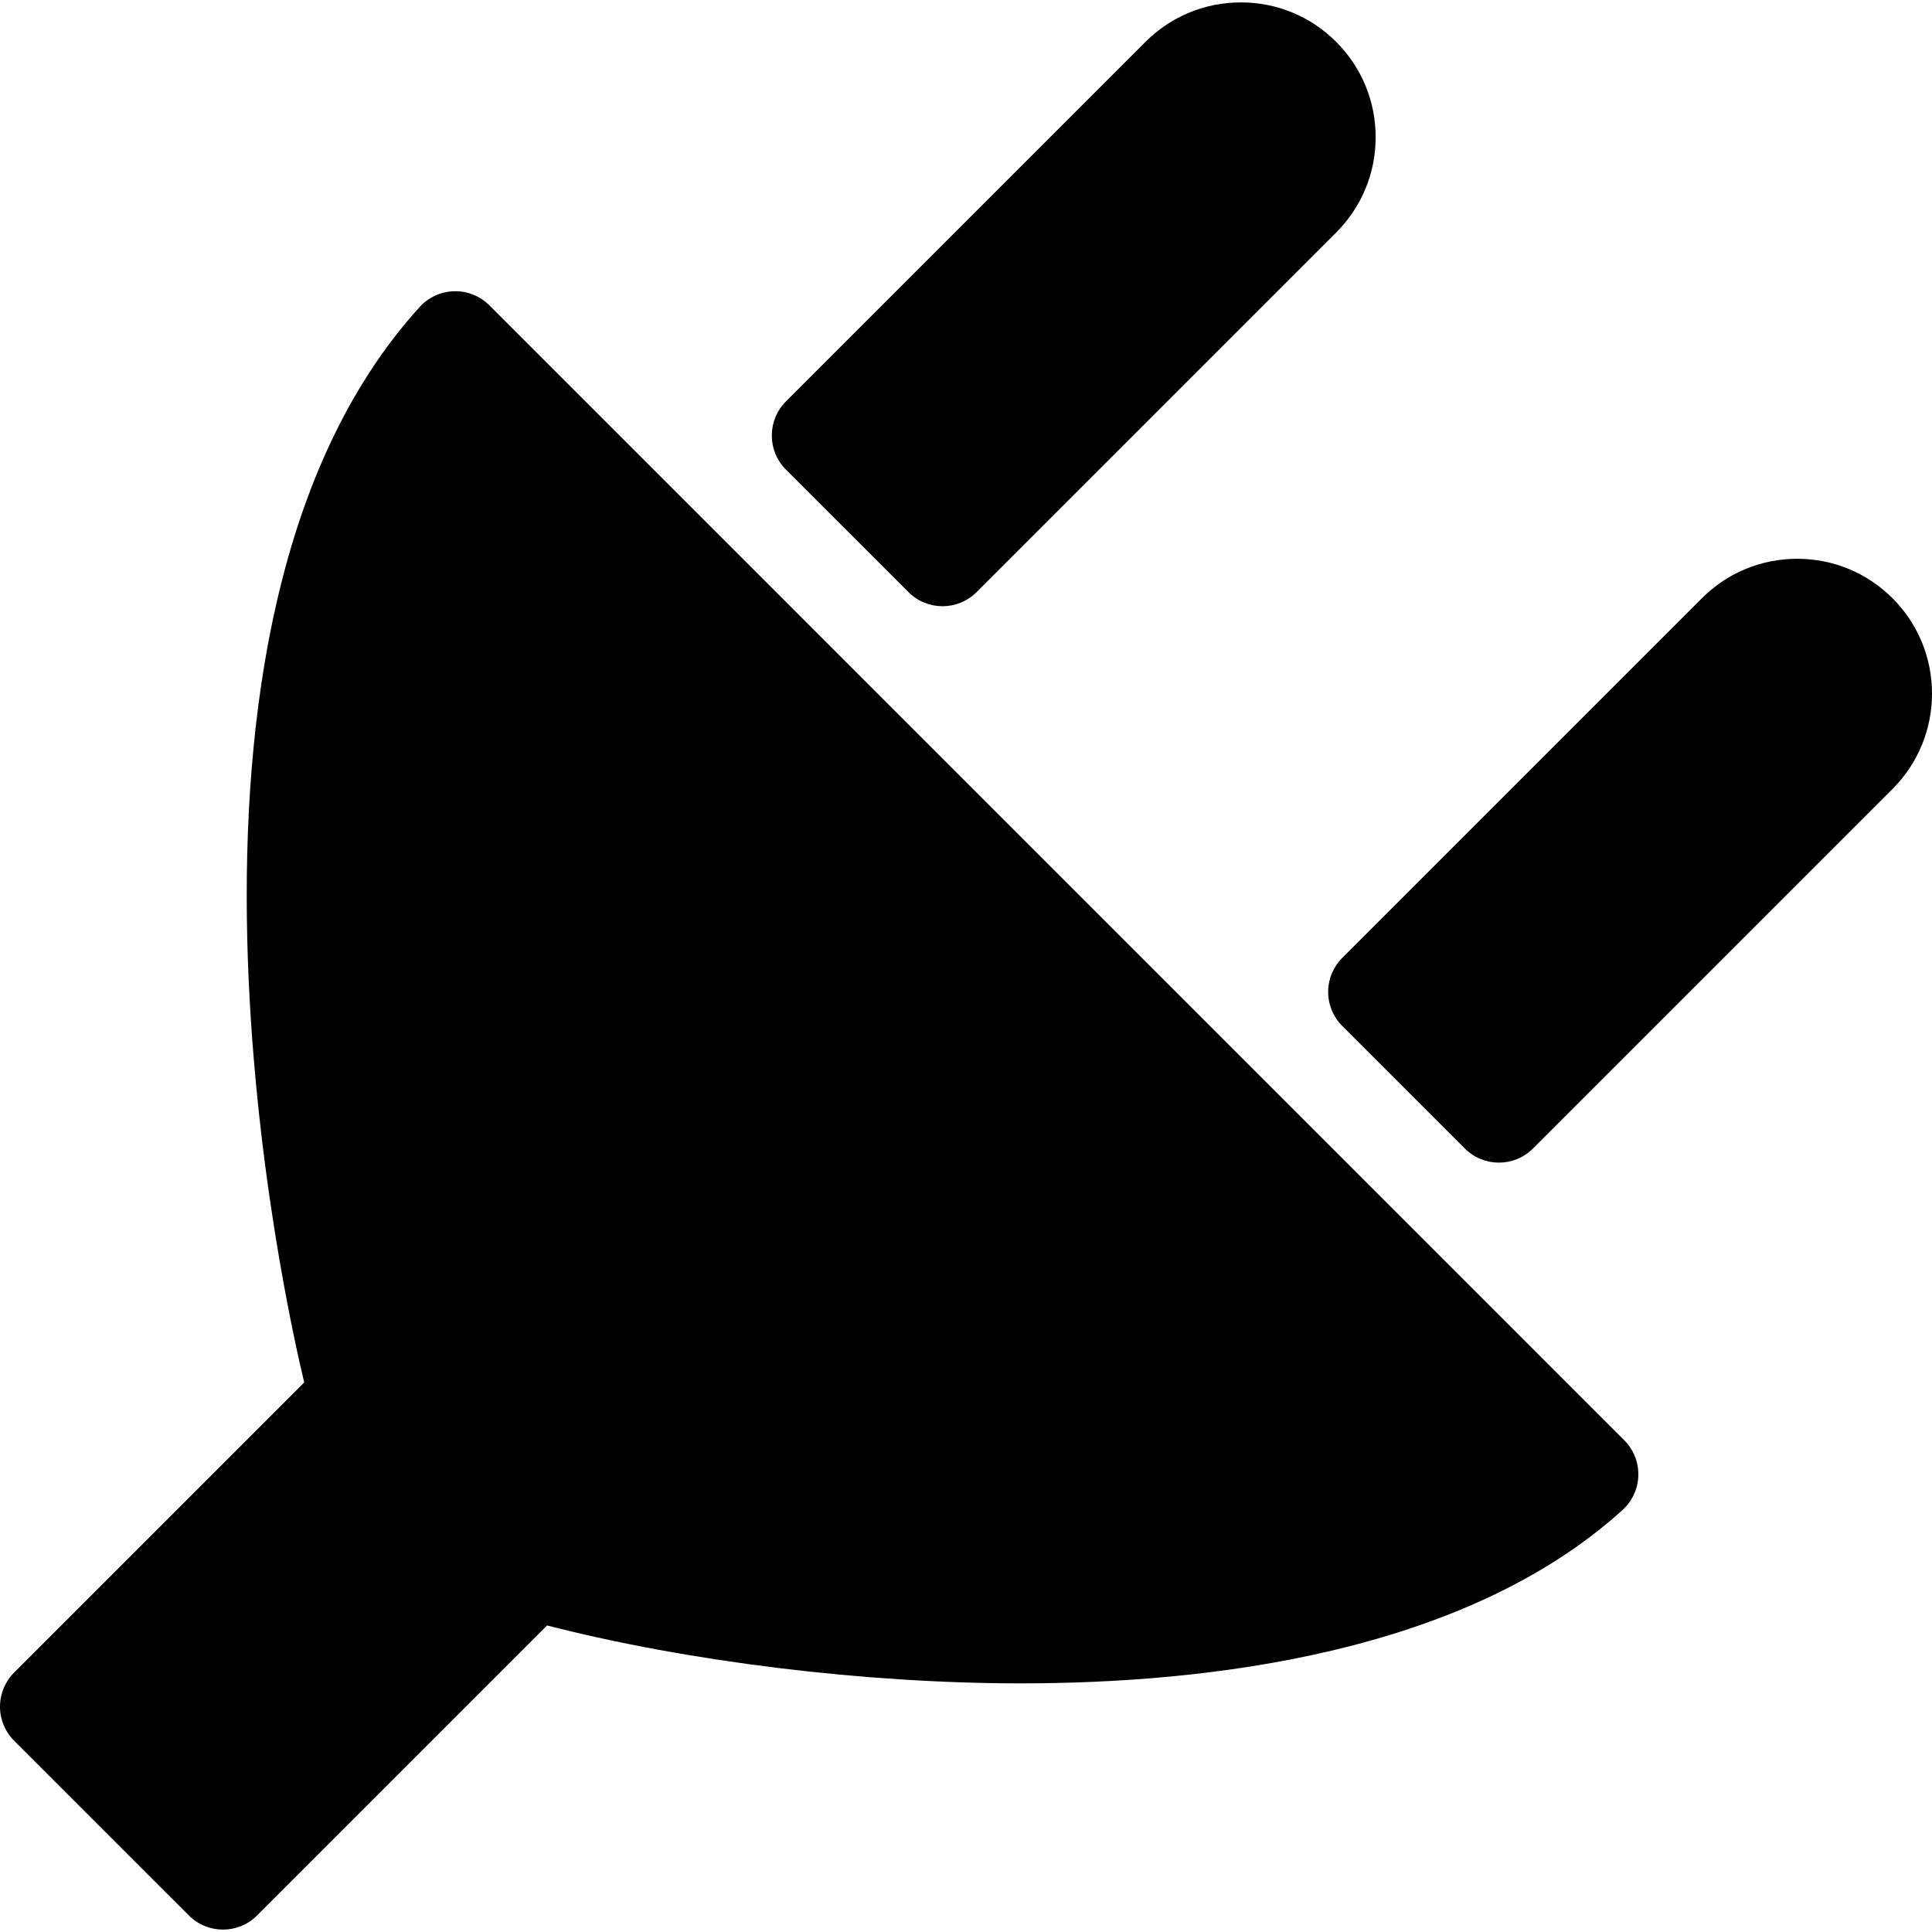
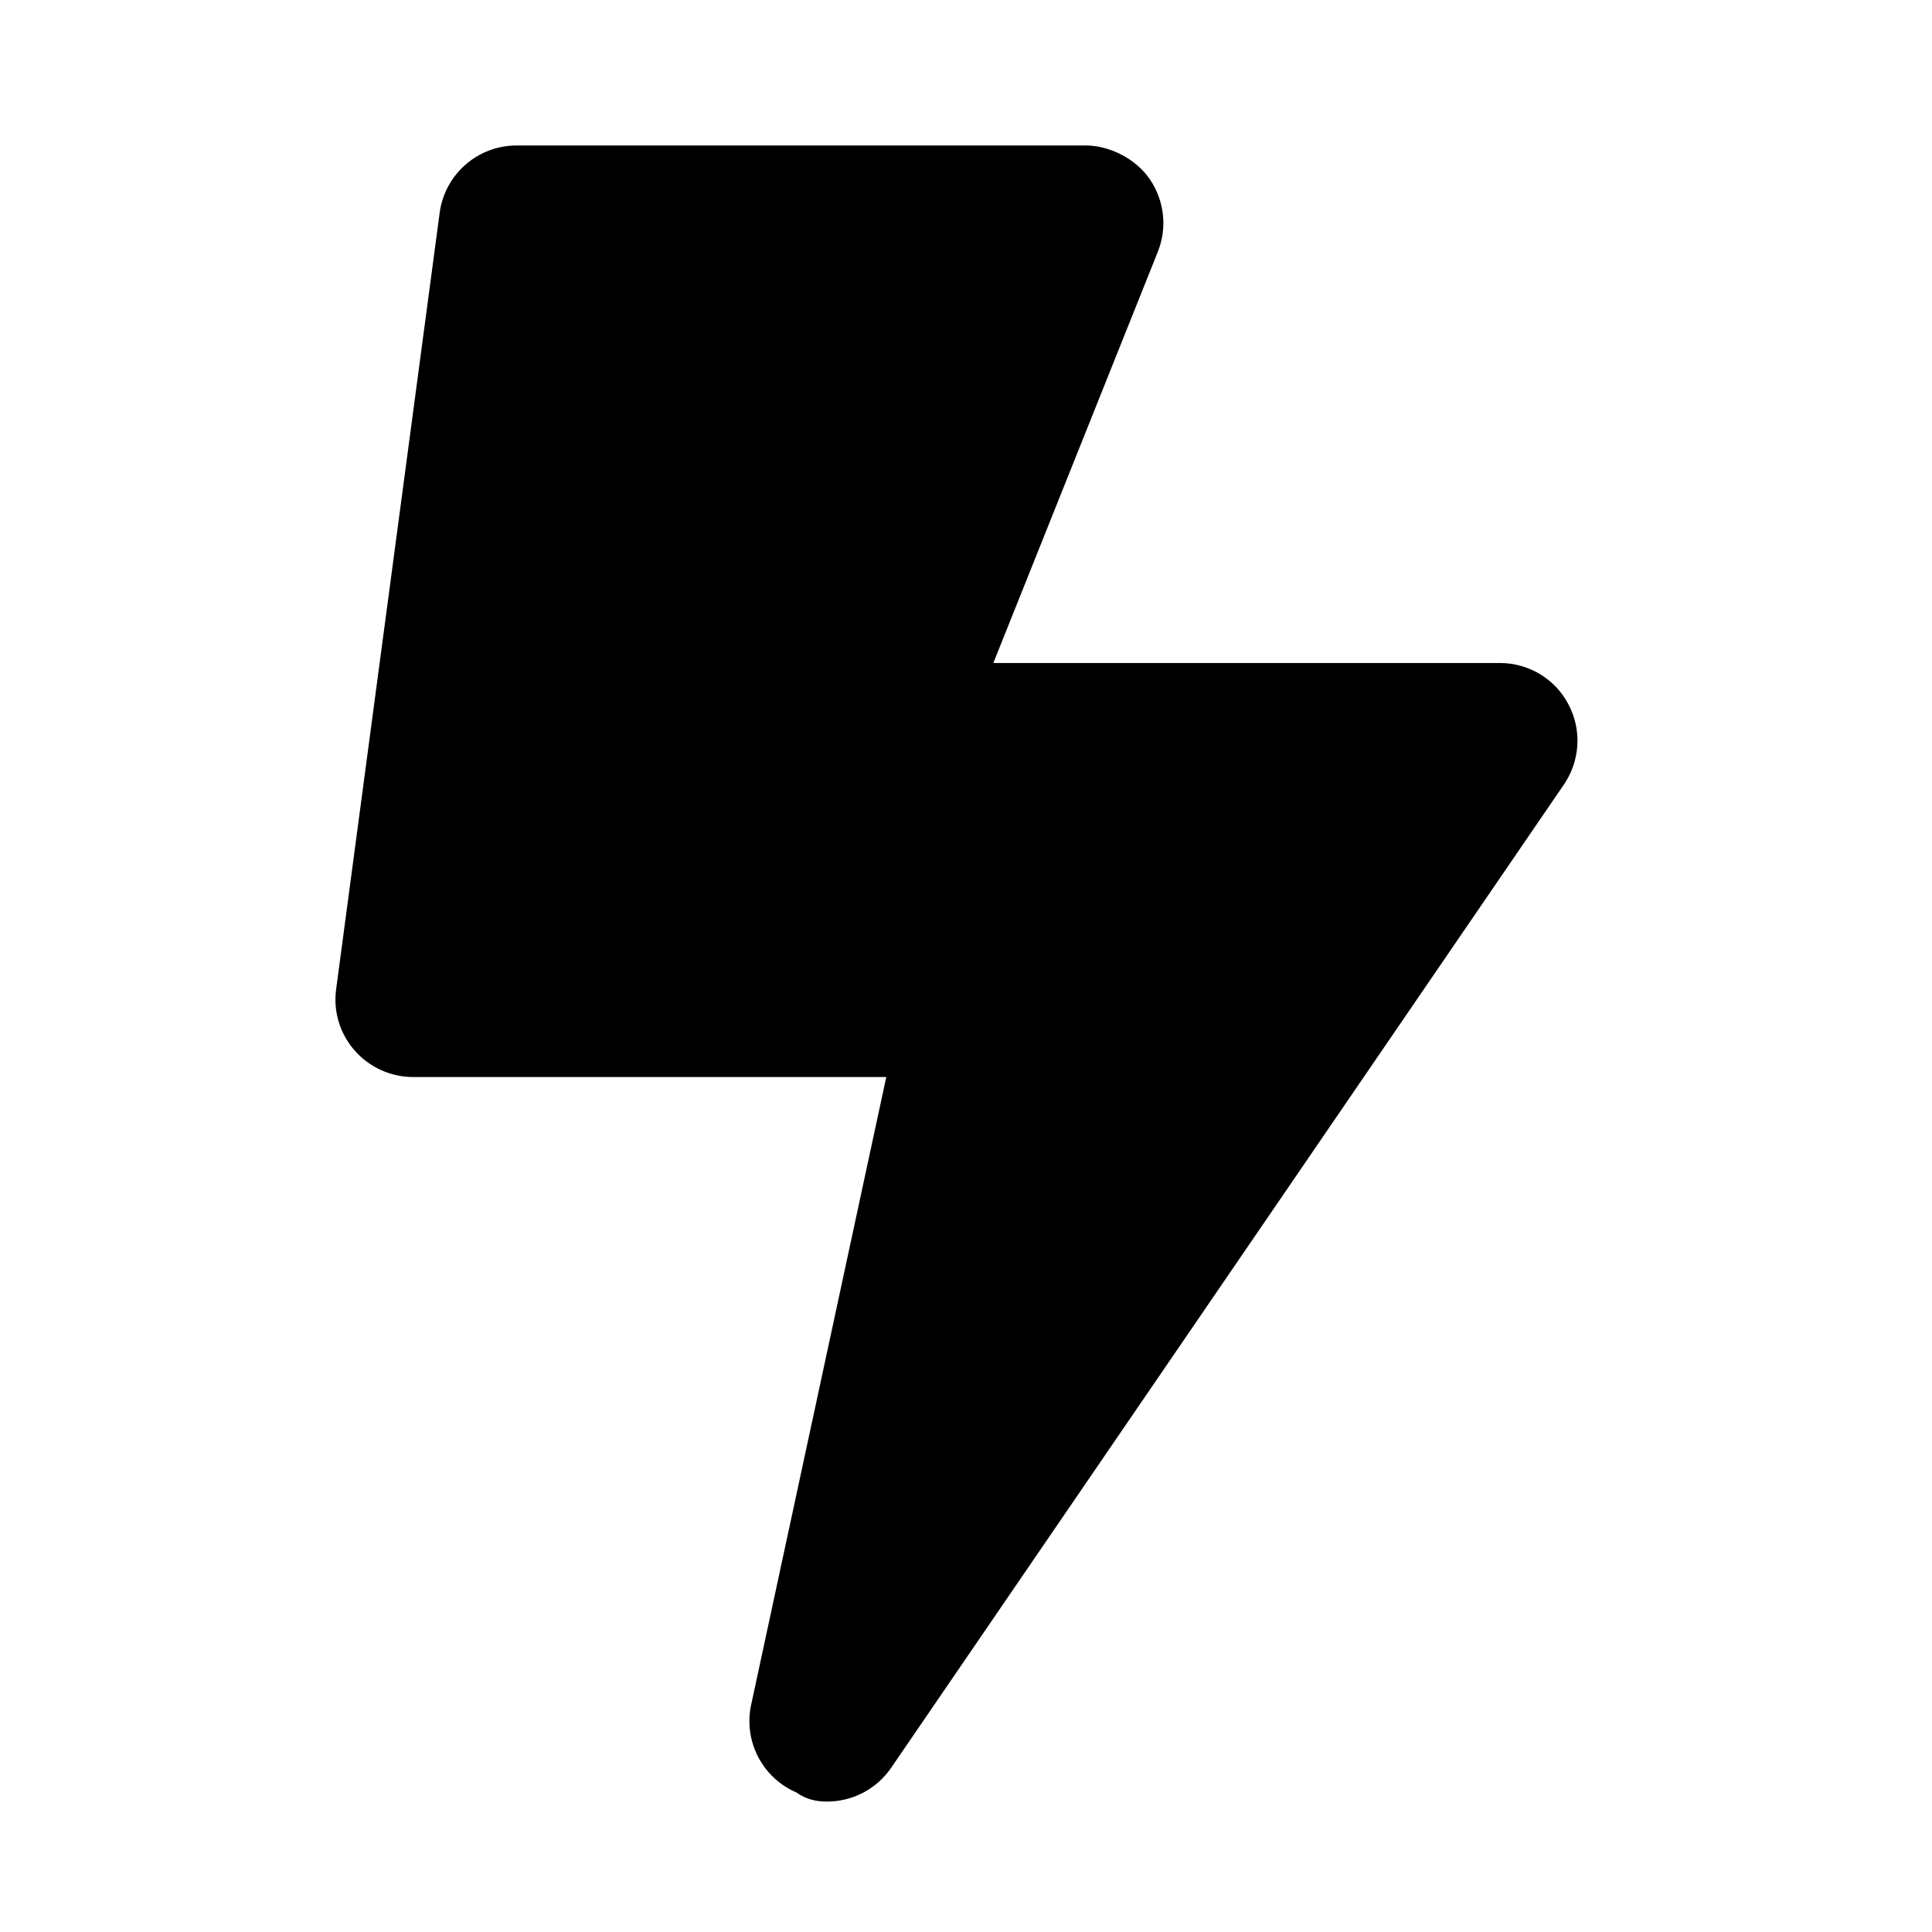
- <svg xmlns="http://www.w3.org/2000/svg" version="1.1" id="Capa_1" x="0px" y="0px" width="99.012px" height="99.012px" viewBox="0 0 99.012 99.012" style="enable-background:new 0 0 99.012 99.012;" xml:space="preserve">
-   <g>
-     <g>
-       <path d="M25.08,15.648c-0.478-0.478-1.135-0.742-1.805-0.723c-0.675,0.017-1.314,0.309-1.768,0.808    c-14.829,16.325-6.762,51.623-5.916,55.115L0.723,85.717C0.26,86.18,0,86.808,0,87.463c0,0.654,0.26,1.283,0.723,1.746    l8.958,8.957c0.482,0.48,1.114,0.723,1.746,0.723c0.631,0,1.264-0.24,1.745-0.723l14.865-14.864    c7.237,1.859,16.289,2.968,24.28,2.968c9.599,0,22.739-1.543,30.836-8.886c0.5-0.454,0.793-1.093,0.809-1.769    c0.018-0.676-0.245-1.328-0.723-1.805L25.08,15.648z" />
-       <path d="M46.557,30.345c0.482,0.482,1.114,0.723,1.746,0.723c0.632,0,1.264-0.241,1.746-0.724l18.428-18.428    c1.305-1.305,2.023-3.04,2.023-4.885c0-1.846-0.719-3.582-2.023-4.886c-1.305-1.305-3.039-2.022-4.885-2.022    c-1.845,0-3.581,0.718-4.887,2.022L40.277,20.574c-0.964,0.964-0.964,2.527,0,3.492L46.557,30.345z" />
-       <path d="M96.99,30.661c-1.305-1.305-3.039-2.024-4.885-2.024c-1.847,0-3.582,0.718-4.886,2.023L68.79,49.089    c-0.464,0.463-0.724,1.091-0.724,1.746s0.26,1.282,0.724,1.746l6.28,6.278c0.481,0.482,1.113,0.724,1.746,0.724    c0.631,0,1.264-0.241,1.746-0.724l18.43-18.429C99.686,37.735,99.686,33.353,96.99,30.661z" />
-     </g>
+ <svg xmlns="http://www.w3.org/2000/svg" width="100%" height="100%" viewBox="0 0 100 100" version="1.1" xml:space="preserve" style="fill-rule:evenodd;clip-rule:evenodd;stroke-linejoin:round;stroke-miterlimit:2;">
+   <g transform="matrix(0.16742,0,0,0.16742,17.362,7.52986)">
+     <path d="M381.2,172.8C377.1,164.9 368.9,160 360,160L203.4,160L254.24,32.9C257.209,25.525 256.302,17.12 251.834,10.52C247.366,3.92 239.1,0 232,0L56,0C43.97,0 33.81,8.906 32.22,20.84L0.22,260.84C-0.718,267.7 1.376,274.6 5.938,279.8C10.5,285 17.09,288 24,288L170.3,288L128.52,482.1C126.114,493.32 131.989,504.66 142.52,509.19C145.6,511.4 148.8,512 152,512C159.719,512 167.22,508.25 171.81,501.56L379.81,197.56C384.8,190.2 385.4,180.7 381.2,172.8Z" style="fill-rule:nonzero;" />
  </g>
-   <g>
- </g>
-   <g>
- </g>
-   <g>
- </g>
-   <g>
- </g>
-   <g>
- </g>
-   <g>
- </g>
-   <g>
- </g>
-   <g>
- </g>
-   <g>
- </g>
-   <g>
- </g>
-   <g>
- </g>
-   <g>
- </g>
-   <g>
- </g>
-   <g>
- </g>
-   <g>
- </g>
</svg>
